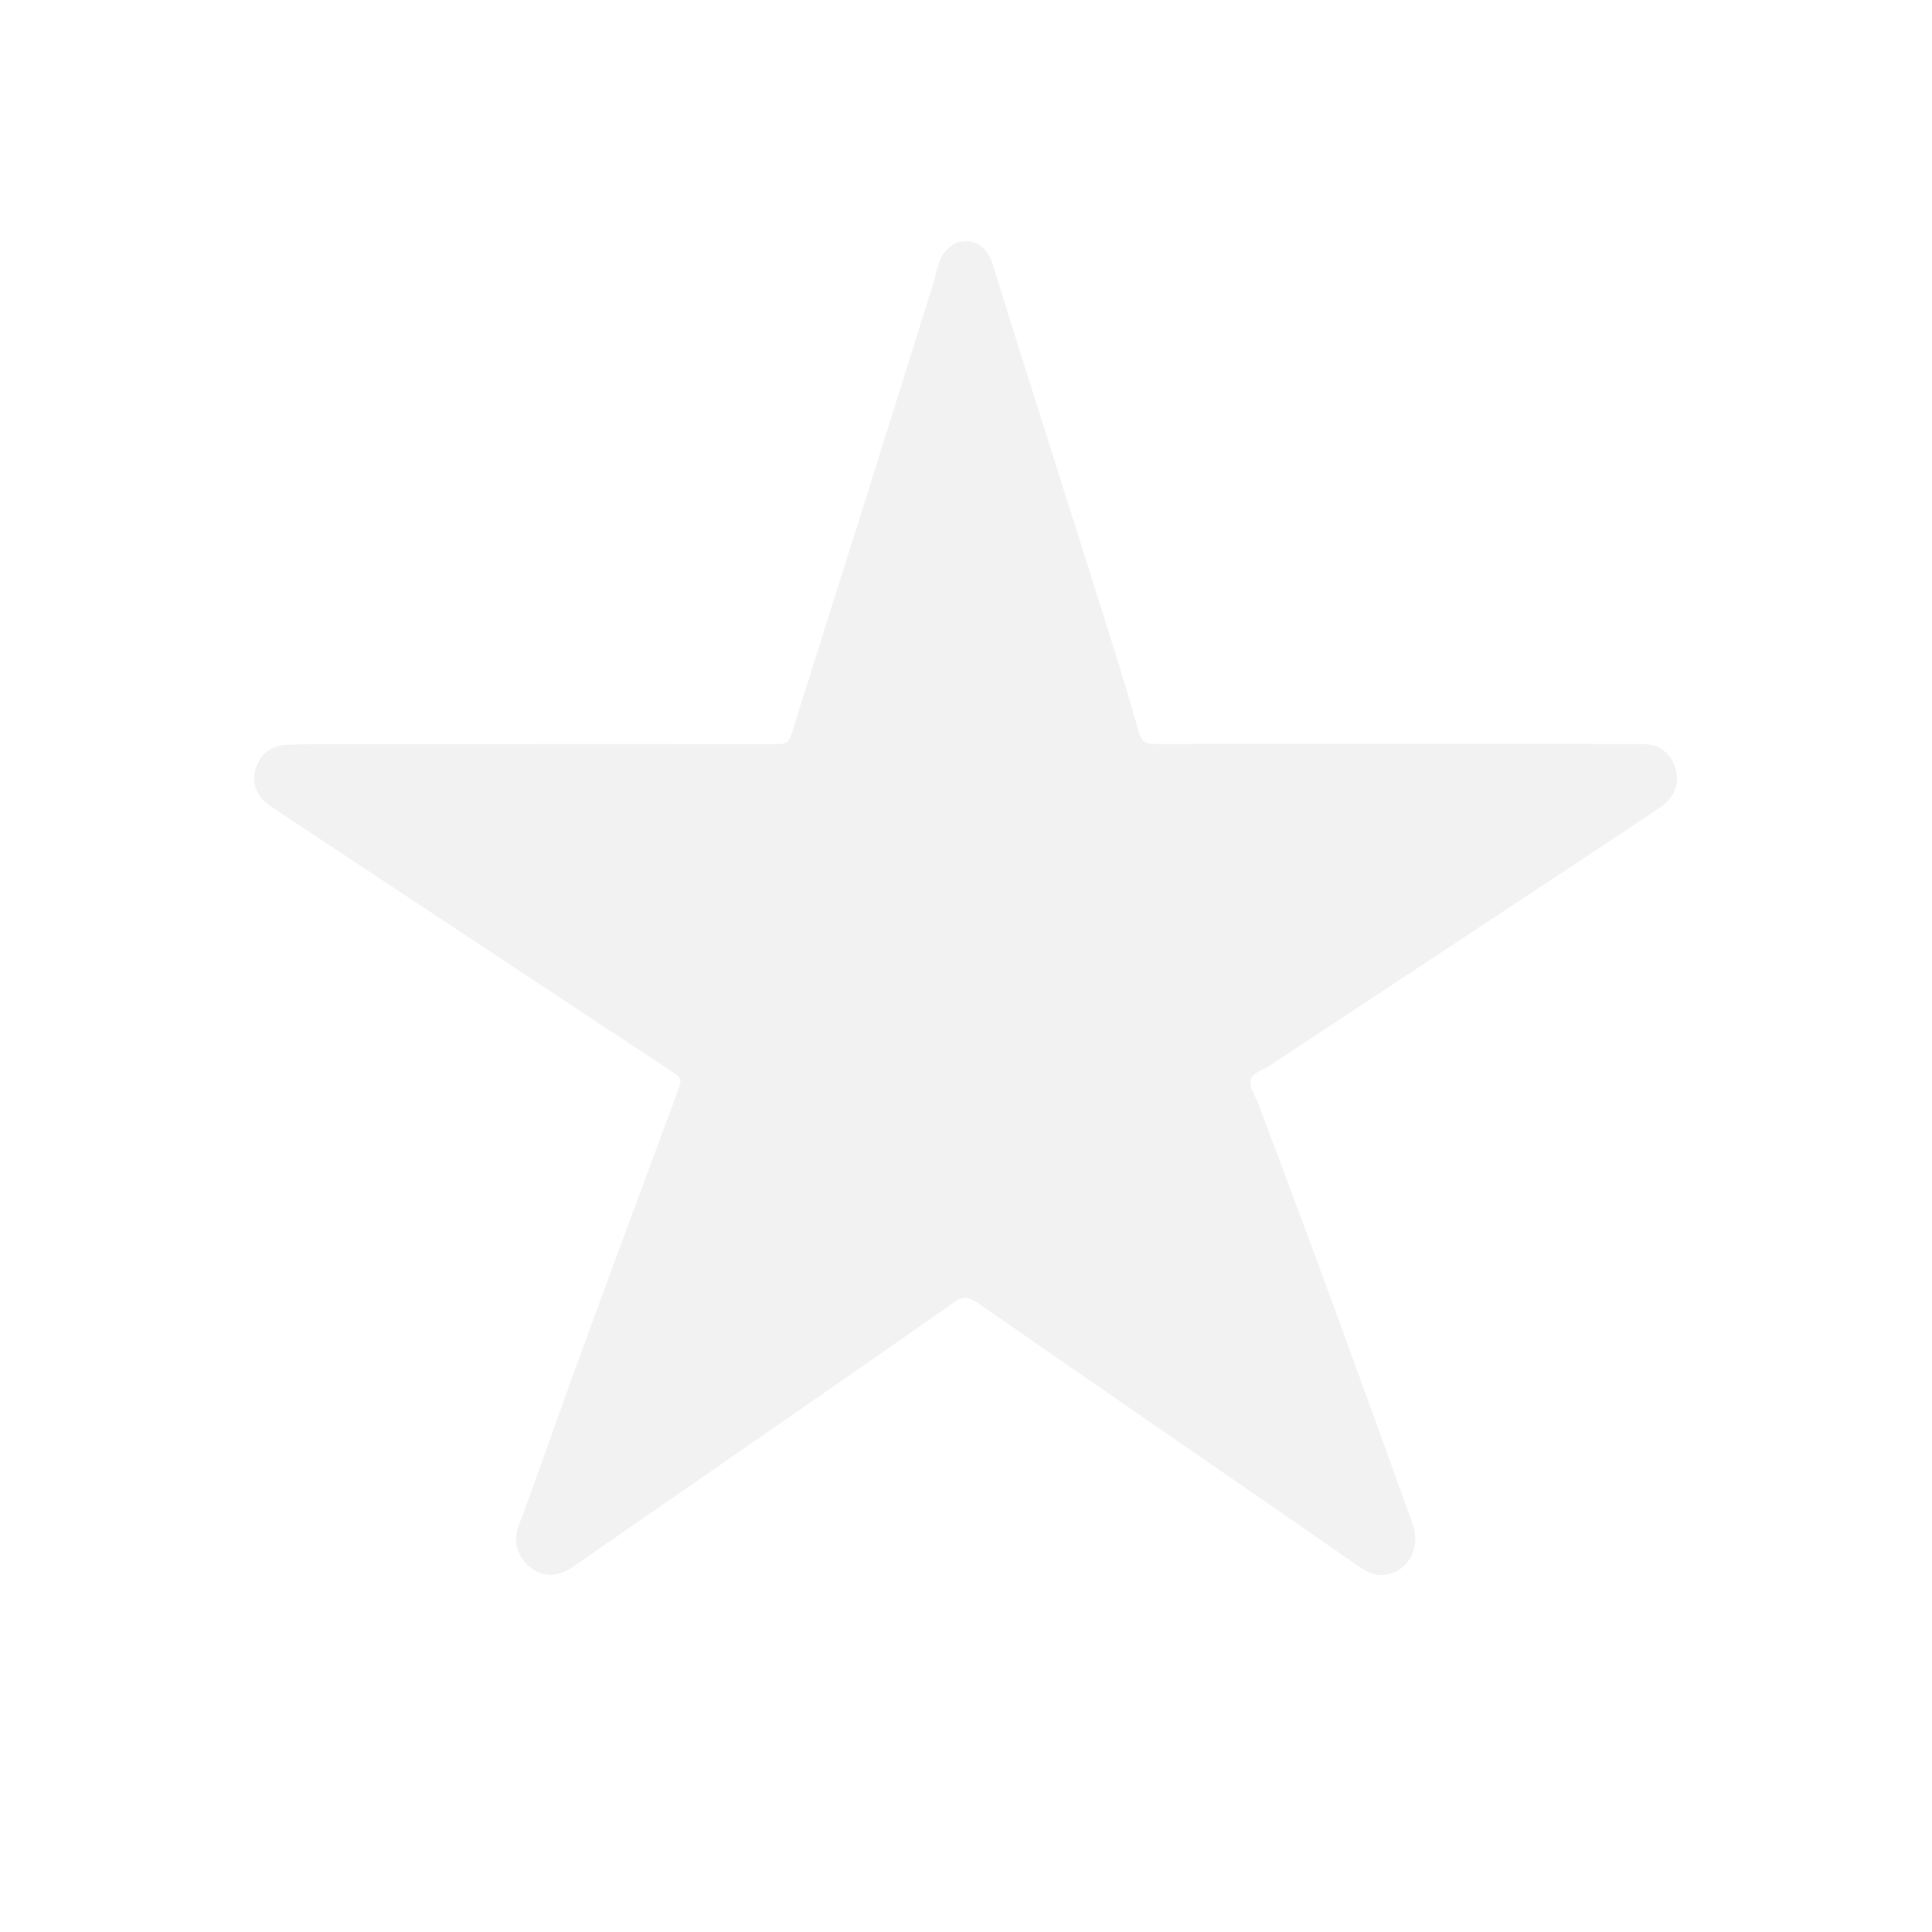
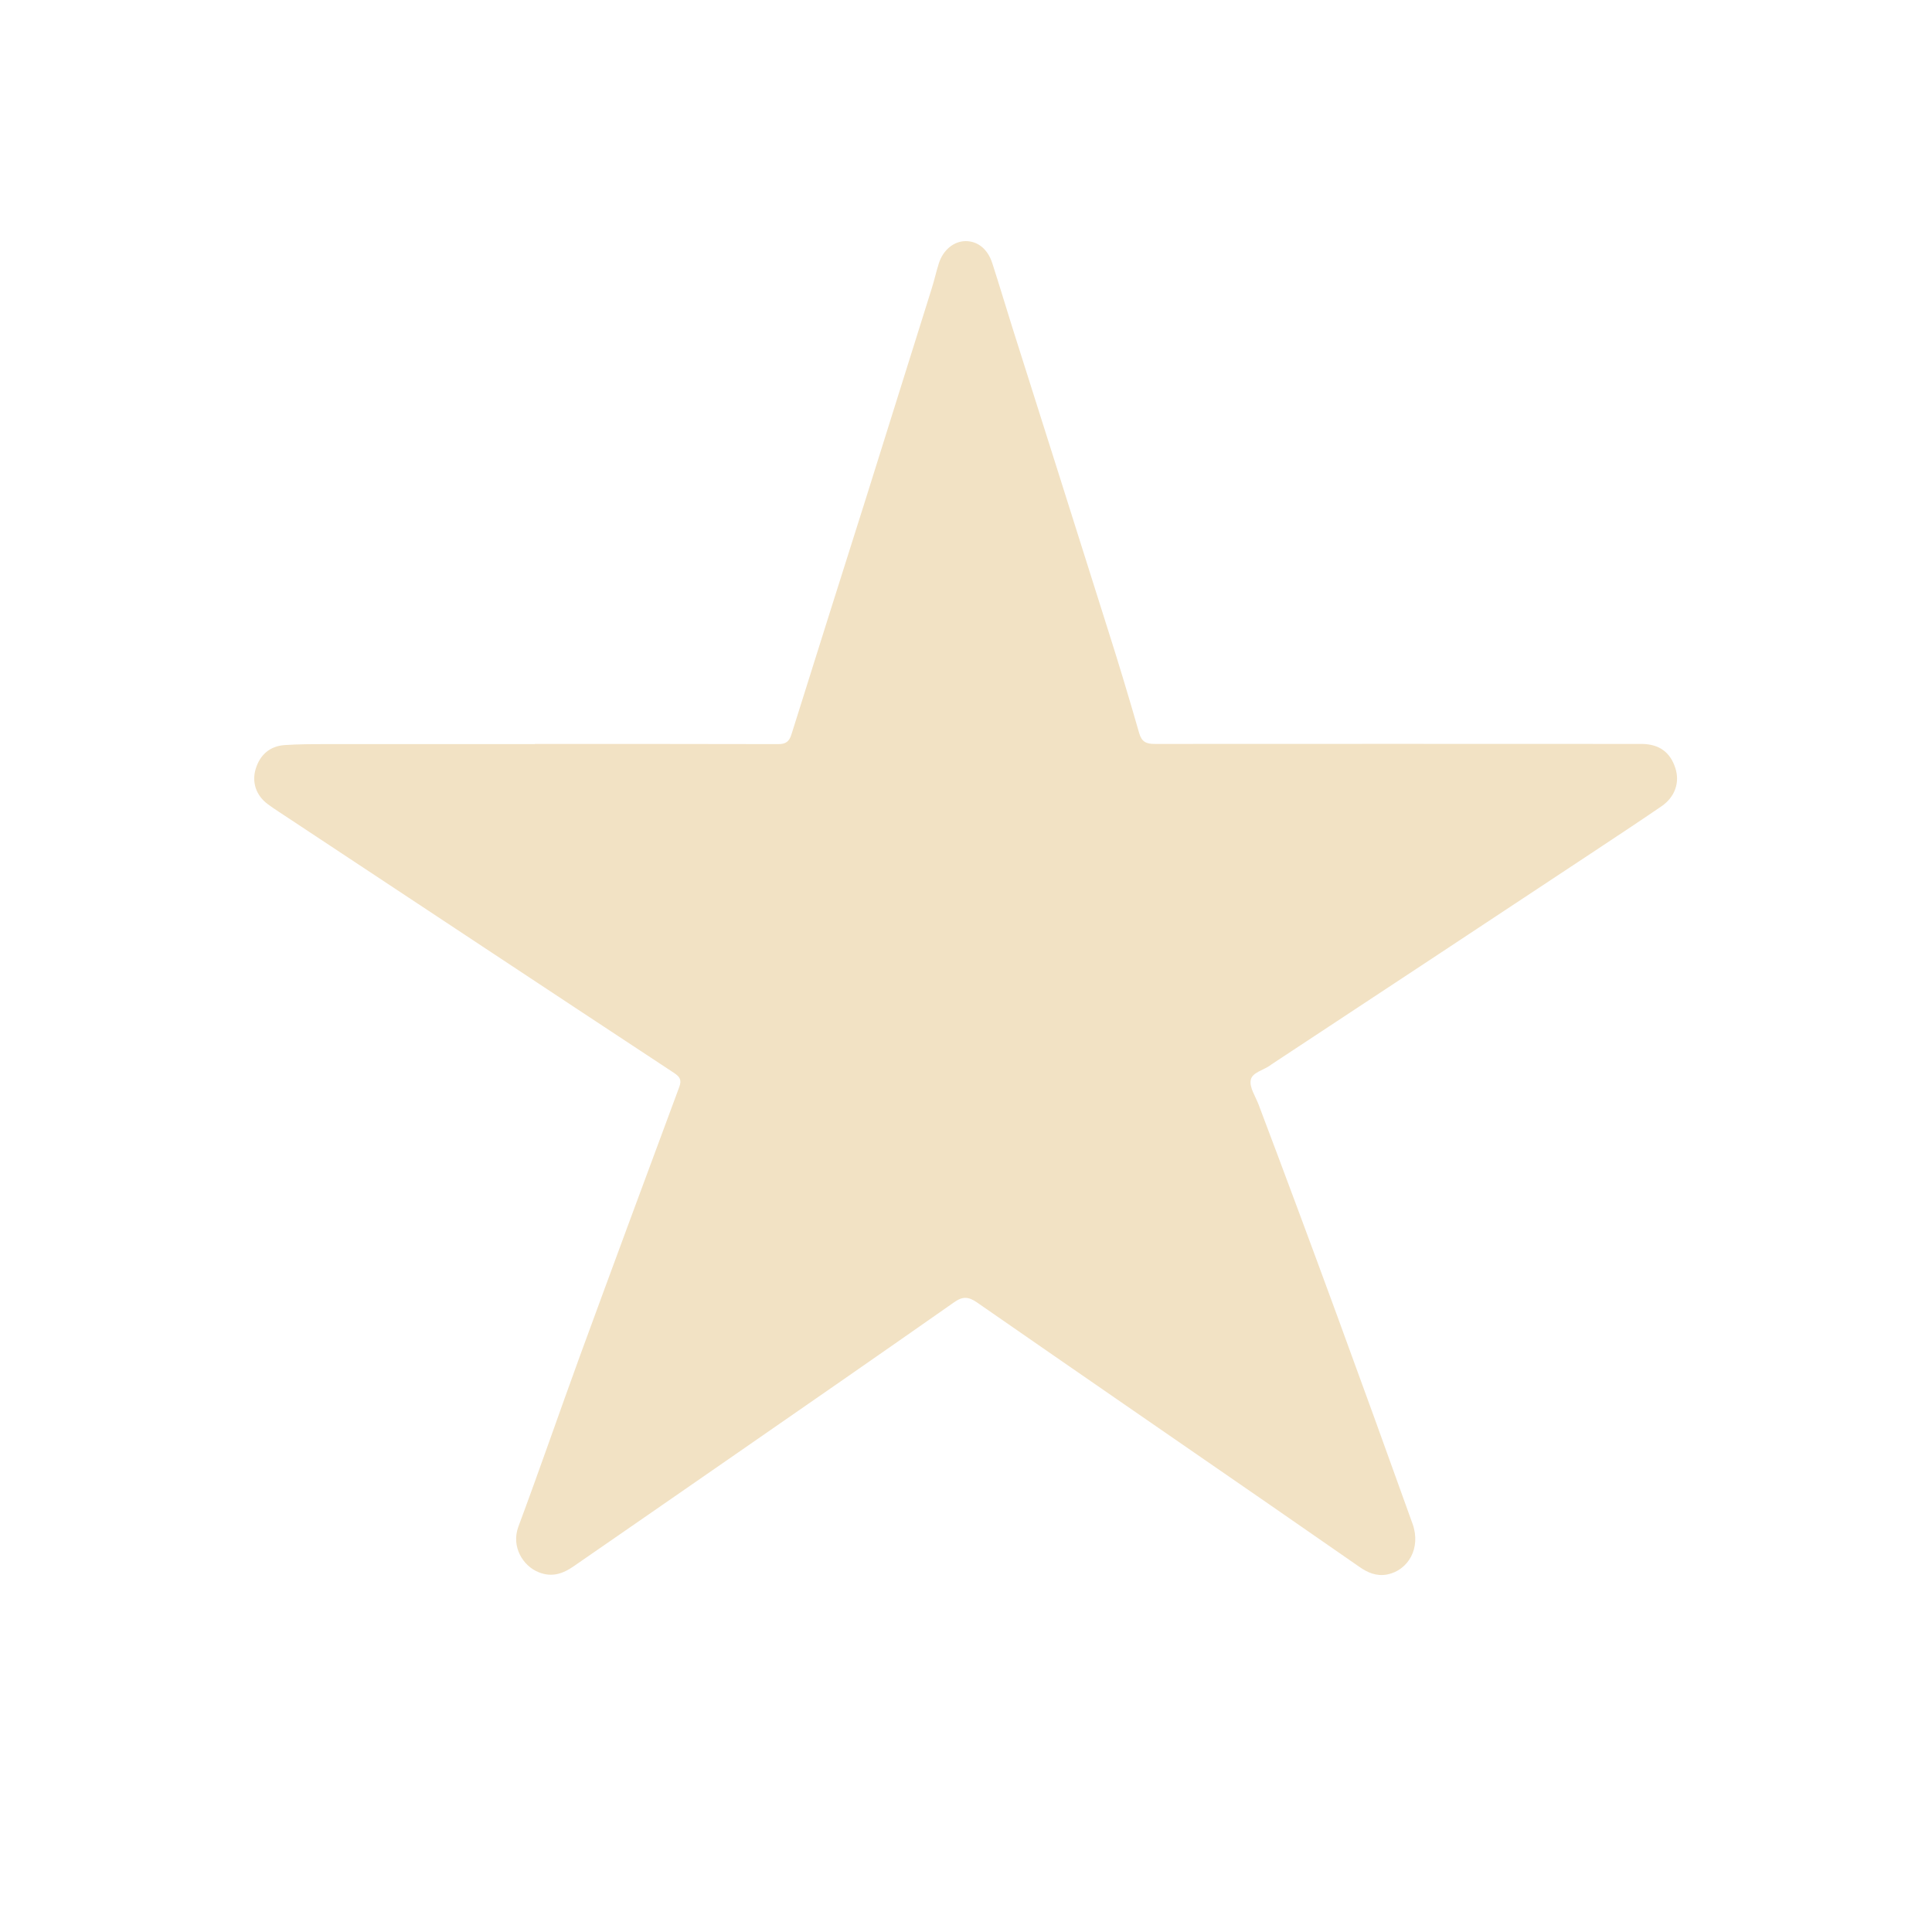
<svg xmlns="http://www.w3.org/2000/svg" id="Layer_1" data-name="Layer 1" version="1.1" viewBox="0 0 1024 1024">
  <defs>
    <style>
      .cls-1 {
-         fill: #f2f2f2;
+         fill: #f2e2c4;
        stroke-width: 0px;
      }
    </style>
  </defs>
-   <path class="cls-1" d="M283.5,394.3c43,0,86,0,129,.1,4.1,0,5.8-1.4,7-5.2,13.1-41.8,26.3-83.5,39.5-125.2,11.6-37,23.2-74,34.8-111,1.4-4.4,2.4-9,3.8-13.4,2.3-7.2,8-11.8,14.3-11.8,6.3,0,11.6,4.2,14,11.6,3.7,11.4,7.1,22.9,10.7,34.3,17,53.6,34,107.3,50.9,160.9,5.7,17.9,11.1,35.9,16.3,54,1.3,4.5,3.6,5.7,8.2,5.7,84.2-.1,168.3,0,252.5,0,2,0,4,0,6,0,9,.2,14.8,4.4,17.5,12.9,2.4,7.5-.2,15.2-7.3,20.1-12.4,8.5-24.9,16.7-37.4,25-56.4,37.3-112.8,74.6-169.3,111.8-.1,0-.3.2-.4.3-3.6,2.8-10,3.9-10.7,8.1-.7,4,2.6,8.7,4.2,13,27.9,73.8,55,148,81.6,222.2,4.6,12.9-2.4,24.6-13.4,26.8-5.8,1.1-10.5-1-14.9-4.1-15.9-11-31.7-22-47.6-33-51.7-35.7-103.4-71.3-155-107.1-4.5-3.1-7.6-3.3-12.2,0-39.8,27.9-79.8,55.6-119.8,83.3-27.2,18.9-54.5,37.7-81.8,56.6-5.6,3.9-11.4,5.9-18.3,3.2-8.6-3.3-14.8-13.7-11-24.1,11.2-30.1,21.7-60.5,32.7-90.7,17.4-47.5,35-95,52.6-142.4,1.4-3.8.4-5.4-2.7-7.5-67.9-44.7-135.6-89.6-203.4-134.4-4-2.7-8.1-5.2-12-8.1-6.2-4.6-8.5-11.6-6.4-18.6,2.3-7.6,7.6-12.2,15.5-12.7,7.3-.5,14.7-.5,22-.5,36.8,0,73.7,0,110.5,0,0,0,0,0,0,0Z" />
+   <path class="cls-1" d="M283.5,394.3c43,0,86,0,129,.1,4.1,0,5.8-1.4,7-5.2,13.1-41.8,26.3-83.5,39.5-125.2,11.6-37,23.2-74,34.8-111,1.4-4.4,2.4-9,3.8-13.4,2.3-7.2,8-11.8,14.3-11.8s11.6,4.2,14,11.6c3.7,11.4,7.1,22.9,10.7,34.3,17,53.6,34,107.3,50.9,160.9,5.7,17.9,11.1,35.9,16.3,54,1.3,4.5,3.6,5.7,8.2,5.7,84.2-.1,168.3,0,252.5,0h6c9,.2,14.8,4.4,17.5,12.9,2.4,7.5-.2,15.2-7.3,20.1-12.4,8.5-24.9,16.7-37.4,25-56.4,37.3-112.8,74.6-169.3,111.8,0,0-.3.2-.4.3-3.6,2.8-10,3.9-10.7,8.1-.7,4,2.6,8.7,4.2,13,27.9,73.8,55,148,81.6,222.2,4.6,12.9-2.4,24.6-13.4,26.8-5.8,1.1-10.5-1-14.9-4.1-15.9-11-31.7-22-47.6-33-51.7-35.7-103.4-71.3-155-107.1-4.5-3.1-7.6-3.3-12.2,0-39.8,27.9-79.8,55.6-119.8,83.3-27.2,18.9-54.5,37.7-81.8,56.6-5.6,3.9-11.4,5.9-18.3,3.2-8.6-3.3-14.8-13.7-11-24.1,11.2-30.1,21.7-60.5,32.7-90.7,17.4-47.5,35-95,52.6-142.4,1.4-3.8.4-5.4-2.7-7.5-67.9-44.7-135.6-89.6-203.4-134.4-4-2.7-8.1-5.2-12-8.1-6.2-4.6-8.5-11.6-6.4-18.6,2.3-7.6,7.6-12.2,15.5-12.7,7.3-.5,14.7-.5,22-.5h110.5Z" />
</svg>
